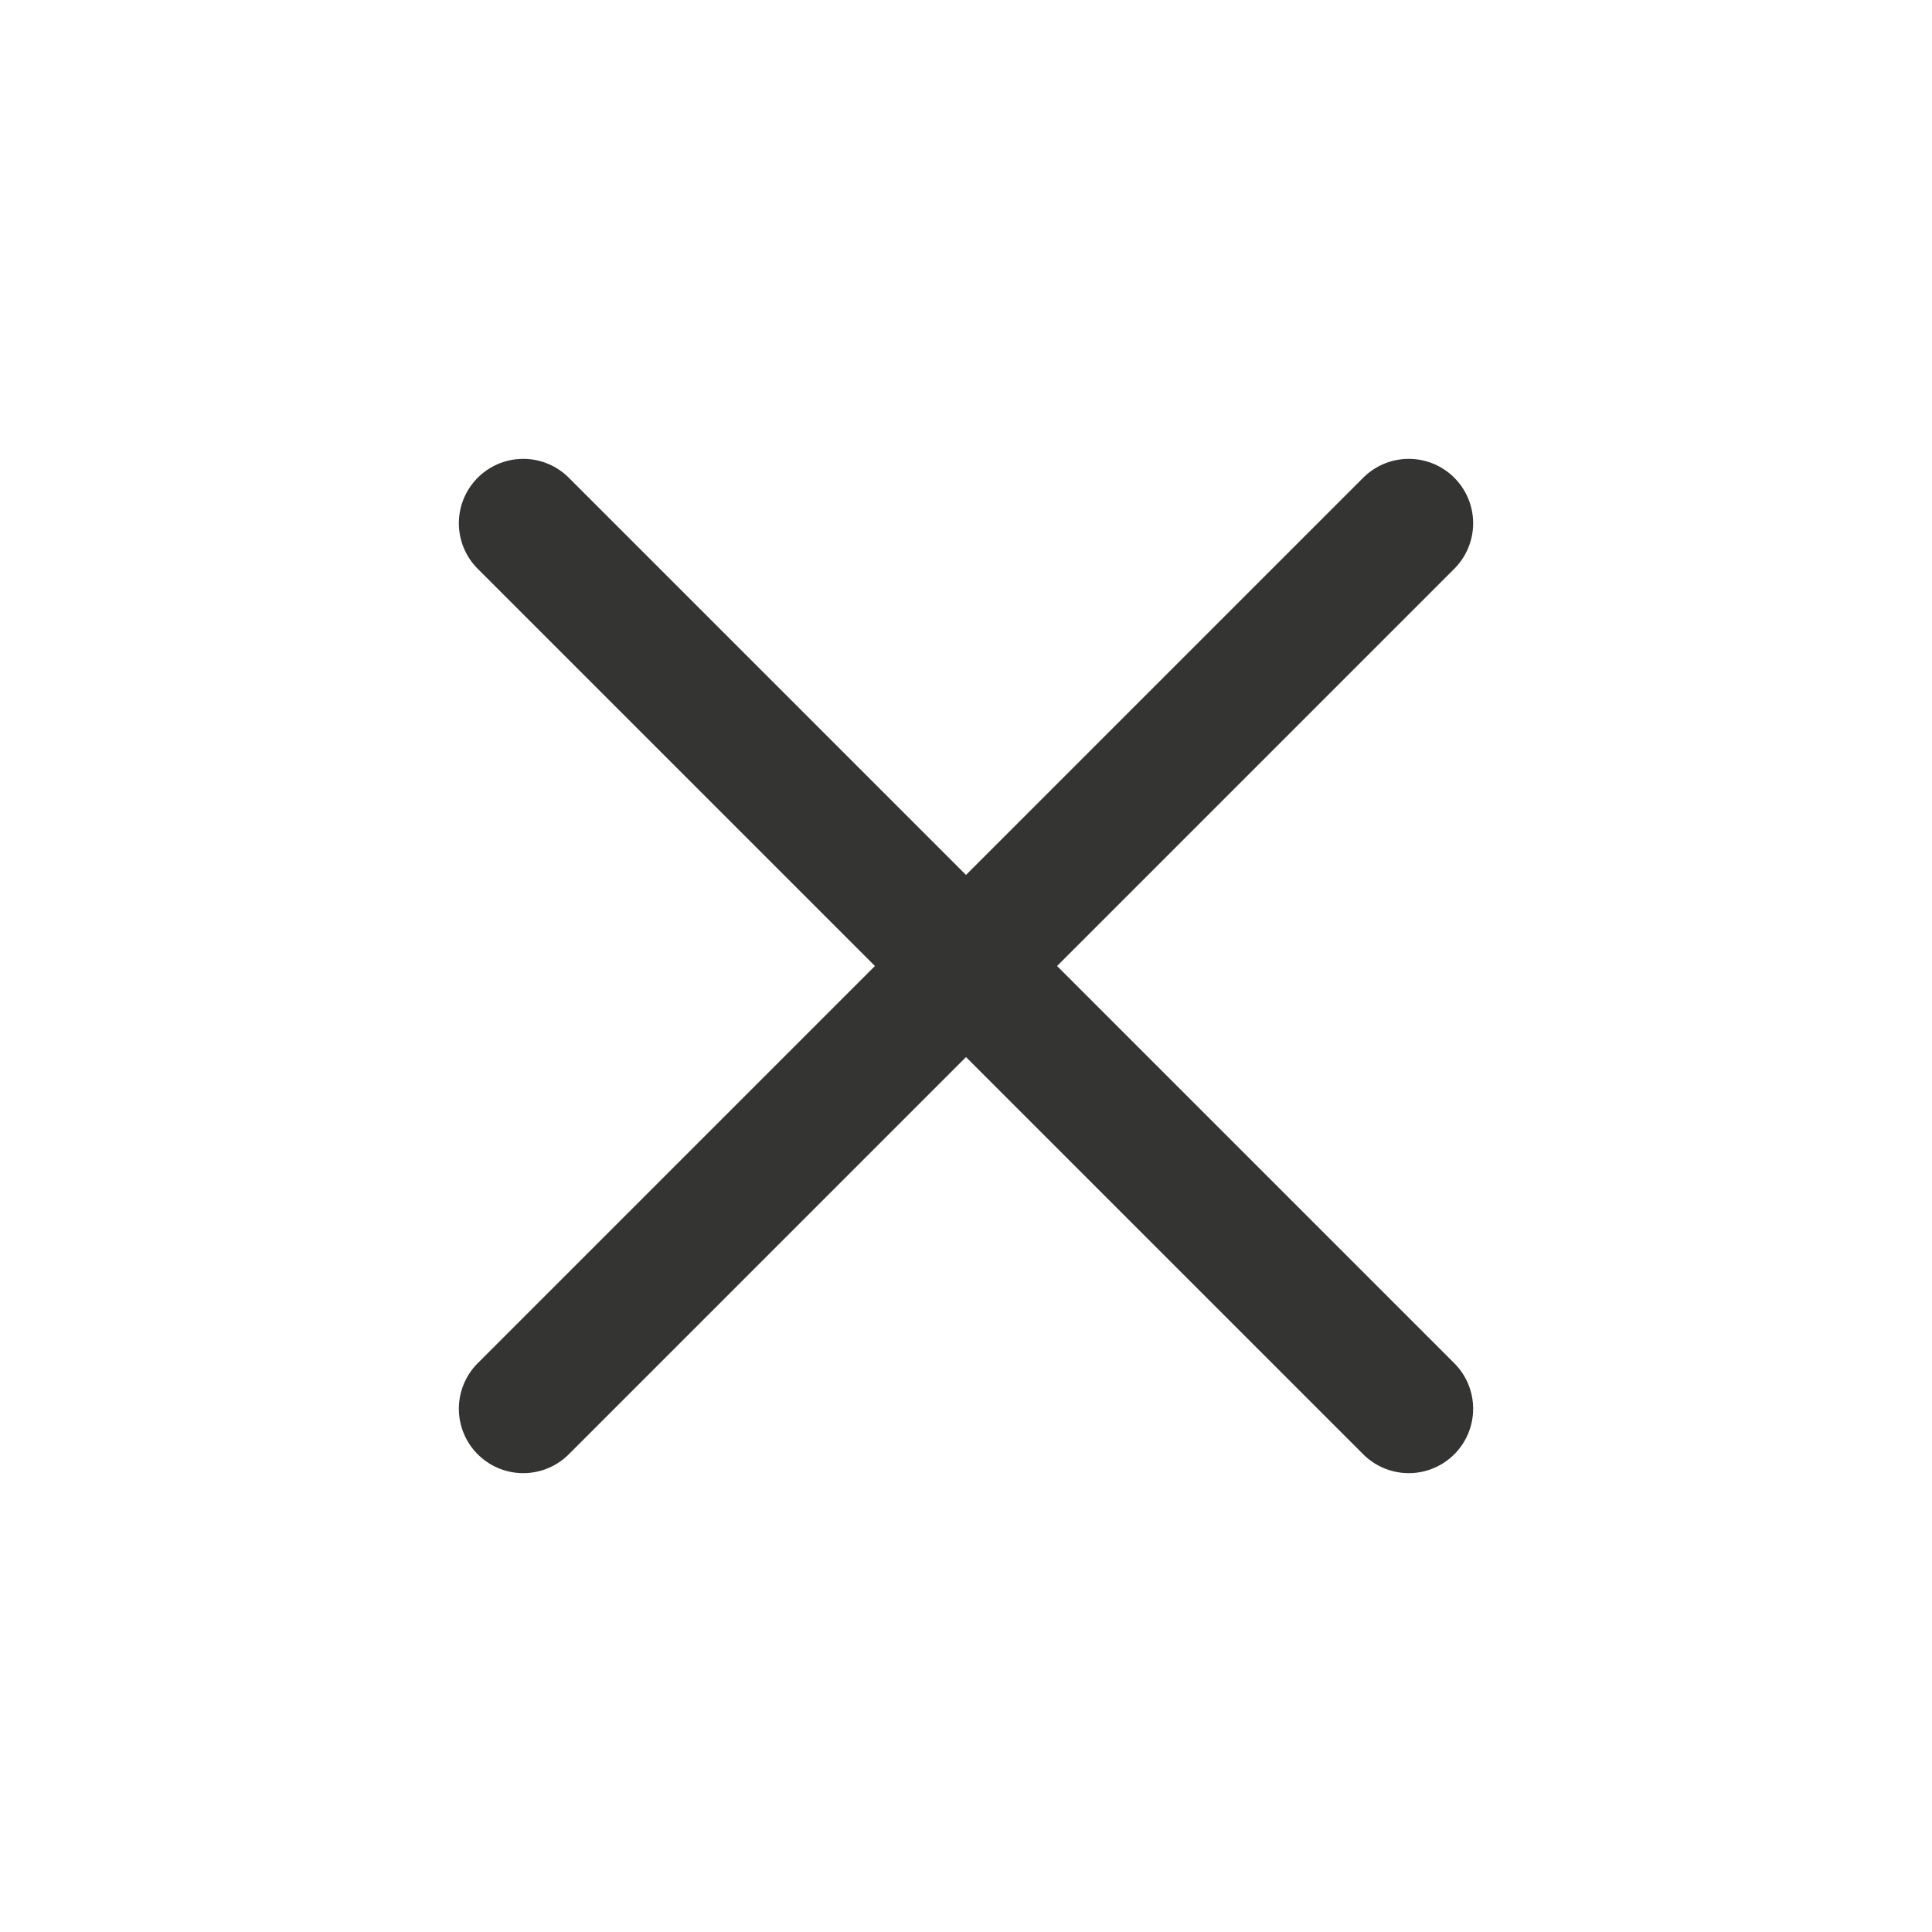
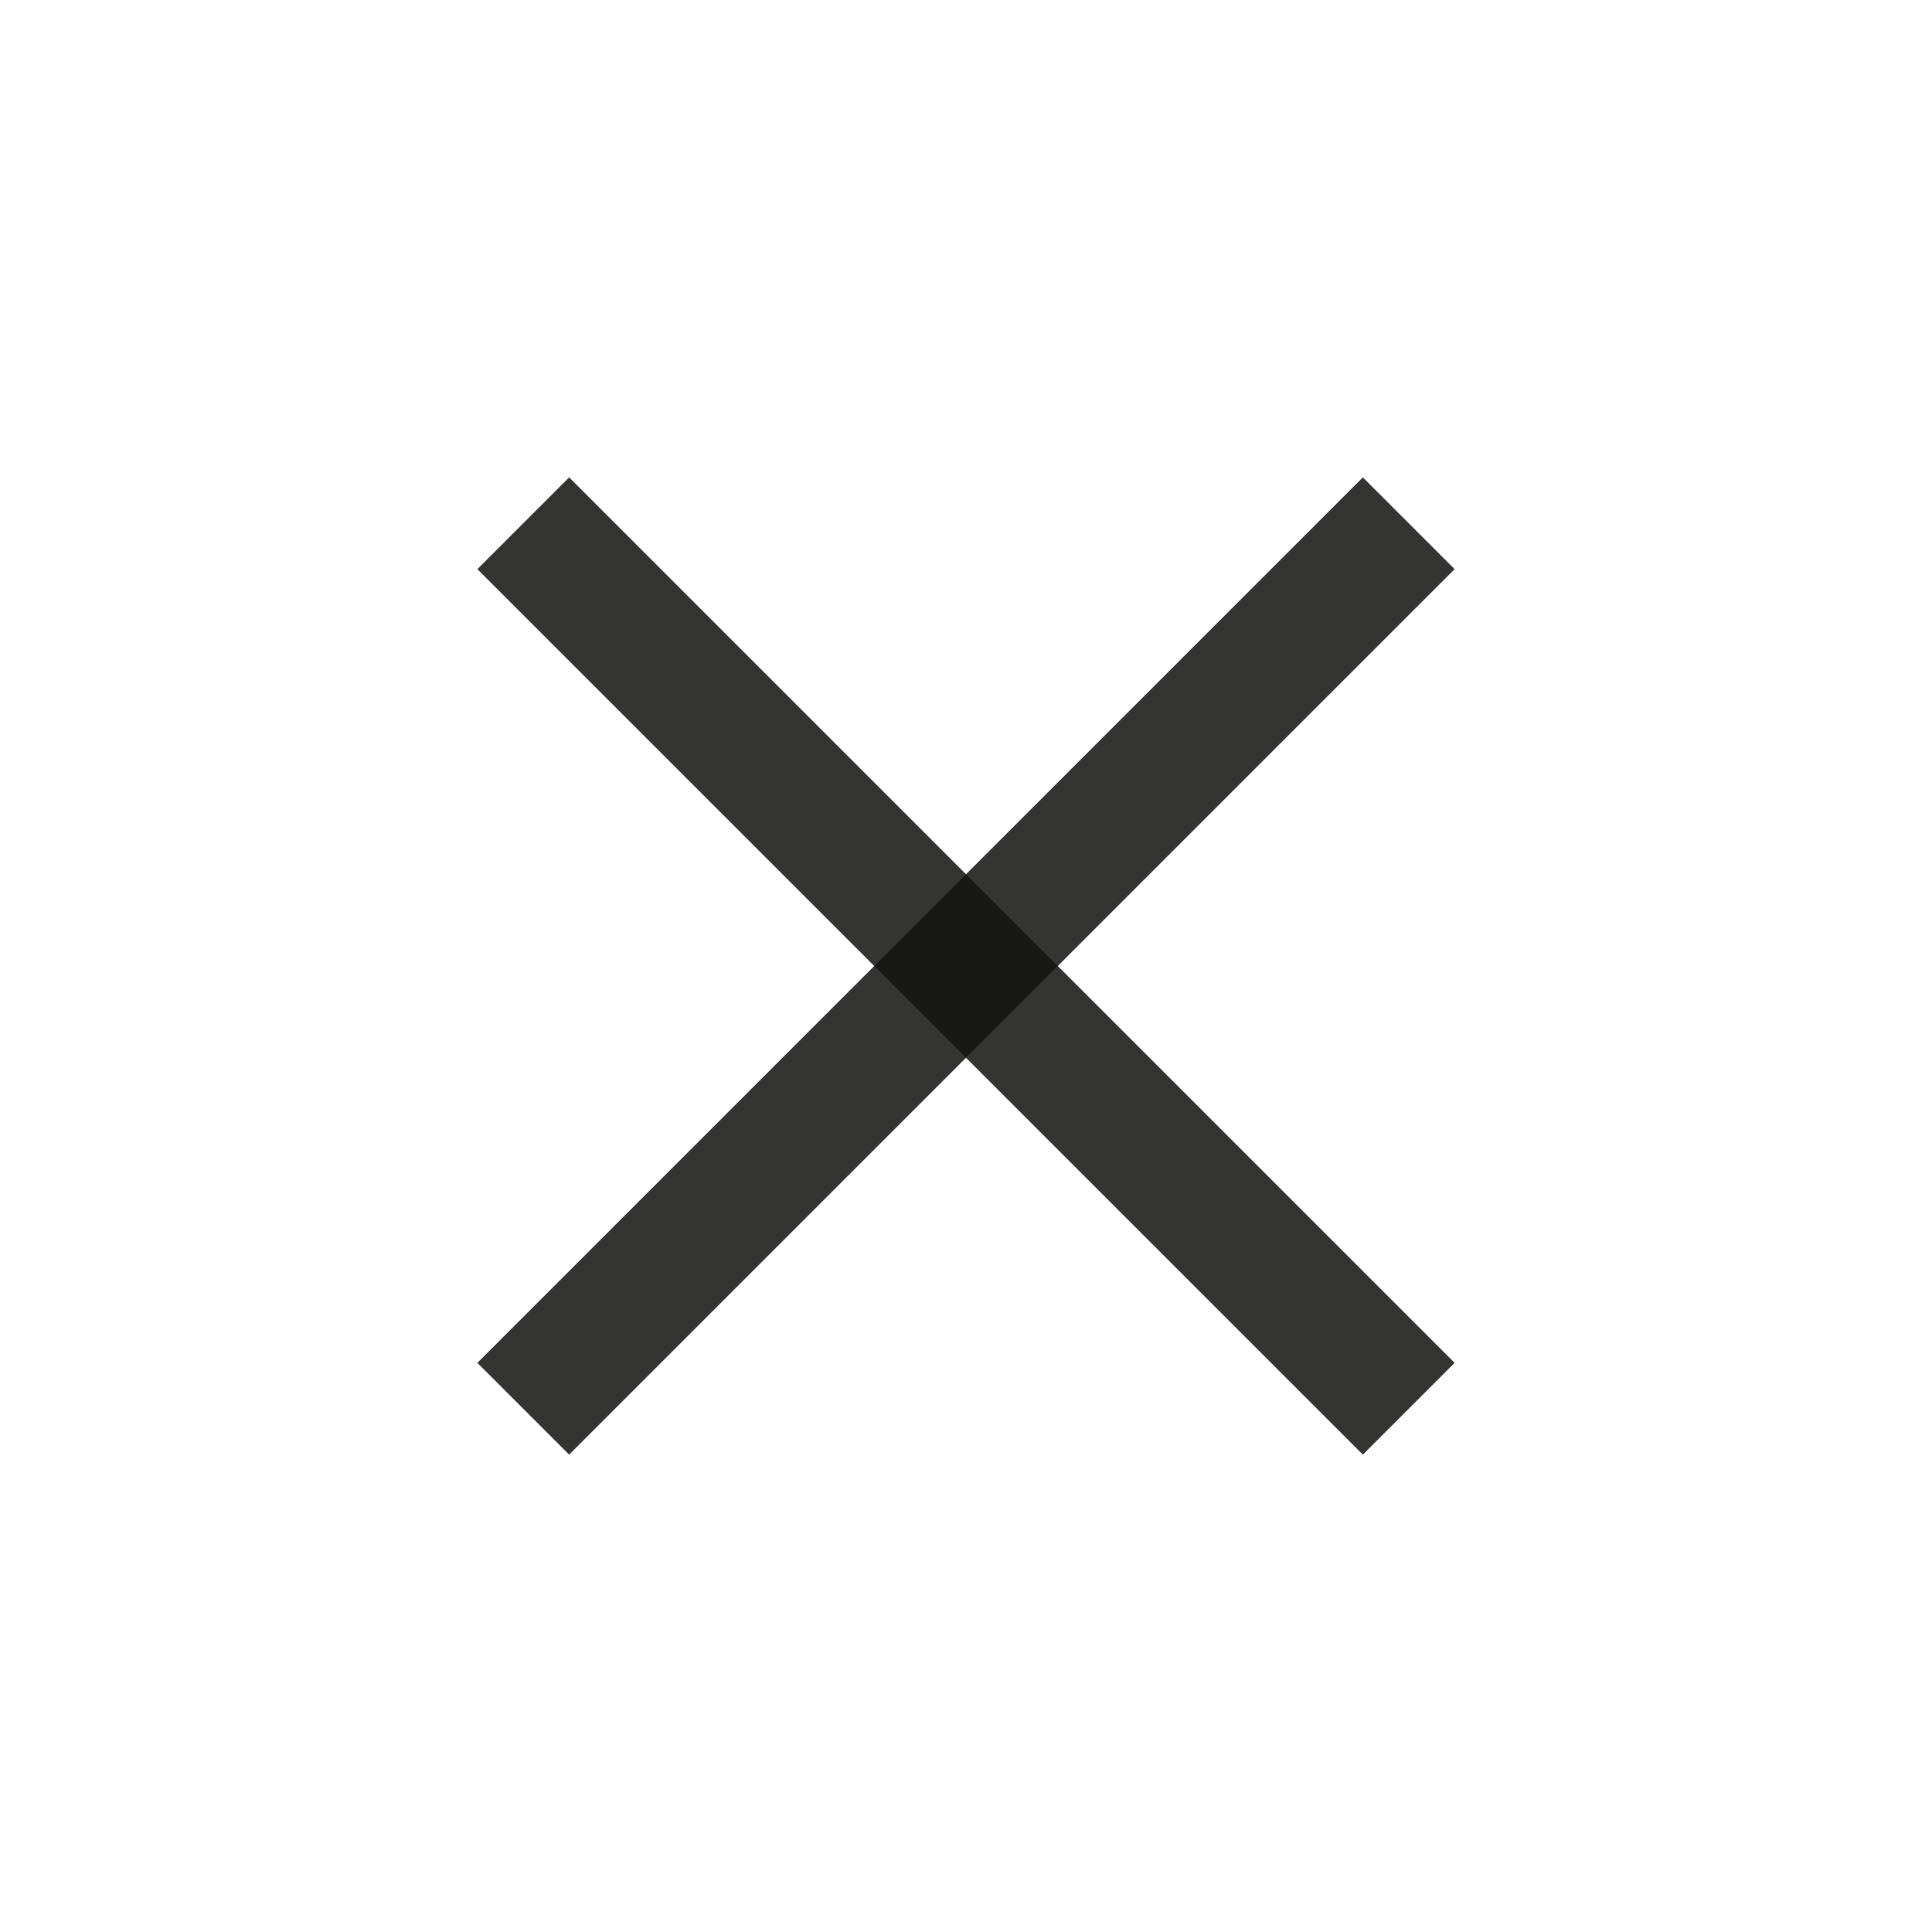
<svg xmlns="http://www.w3.org/2000/svg" viewBox="0 0 24 24">
  <defs>
    <style type="text/css" id="current-color-scheme">
.ColorScheme-Text { color:#141413; }
.ColorScheme-NeutralText { color:#A06A2C; }
.ColorScheme-NegativeText { color:#B5473A; }
</style>
  </defs>
-   <path d="M6.5 6.5l11 11M17.5 6.5l-11 11" fill="none" stroke="currentColor" class="ColorScheme-Text" opacity="0.86" stroke-width="1.6" stroke-linecap="round" stroke-linejoin="round" />
+   <path d="M5.93 7.07 7.07 5.93 18.07 16.93 16.93 18.07z" fill="currentColor" class="ColorScheme-Text" opacity="0.86" />
+   <path d="M16.93 5.93 18.07 7.07 7.07 18.07 5.93 16.93z" fill="currentColor" class="ColorScheme-Text" opacity="0.86" />
</svg>
